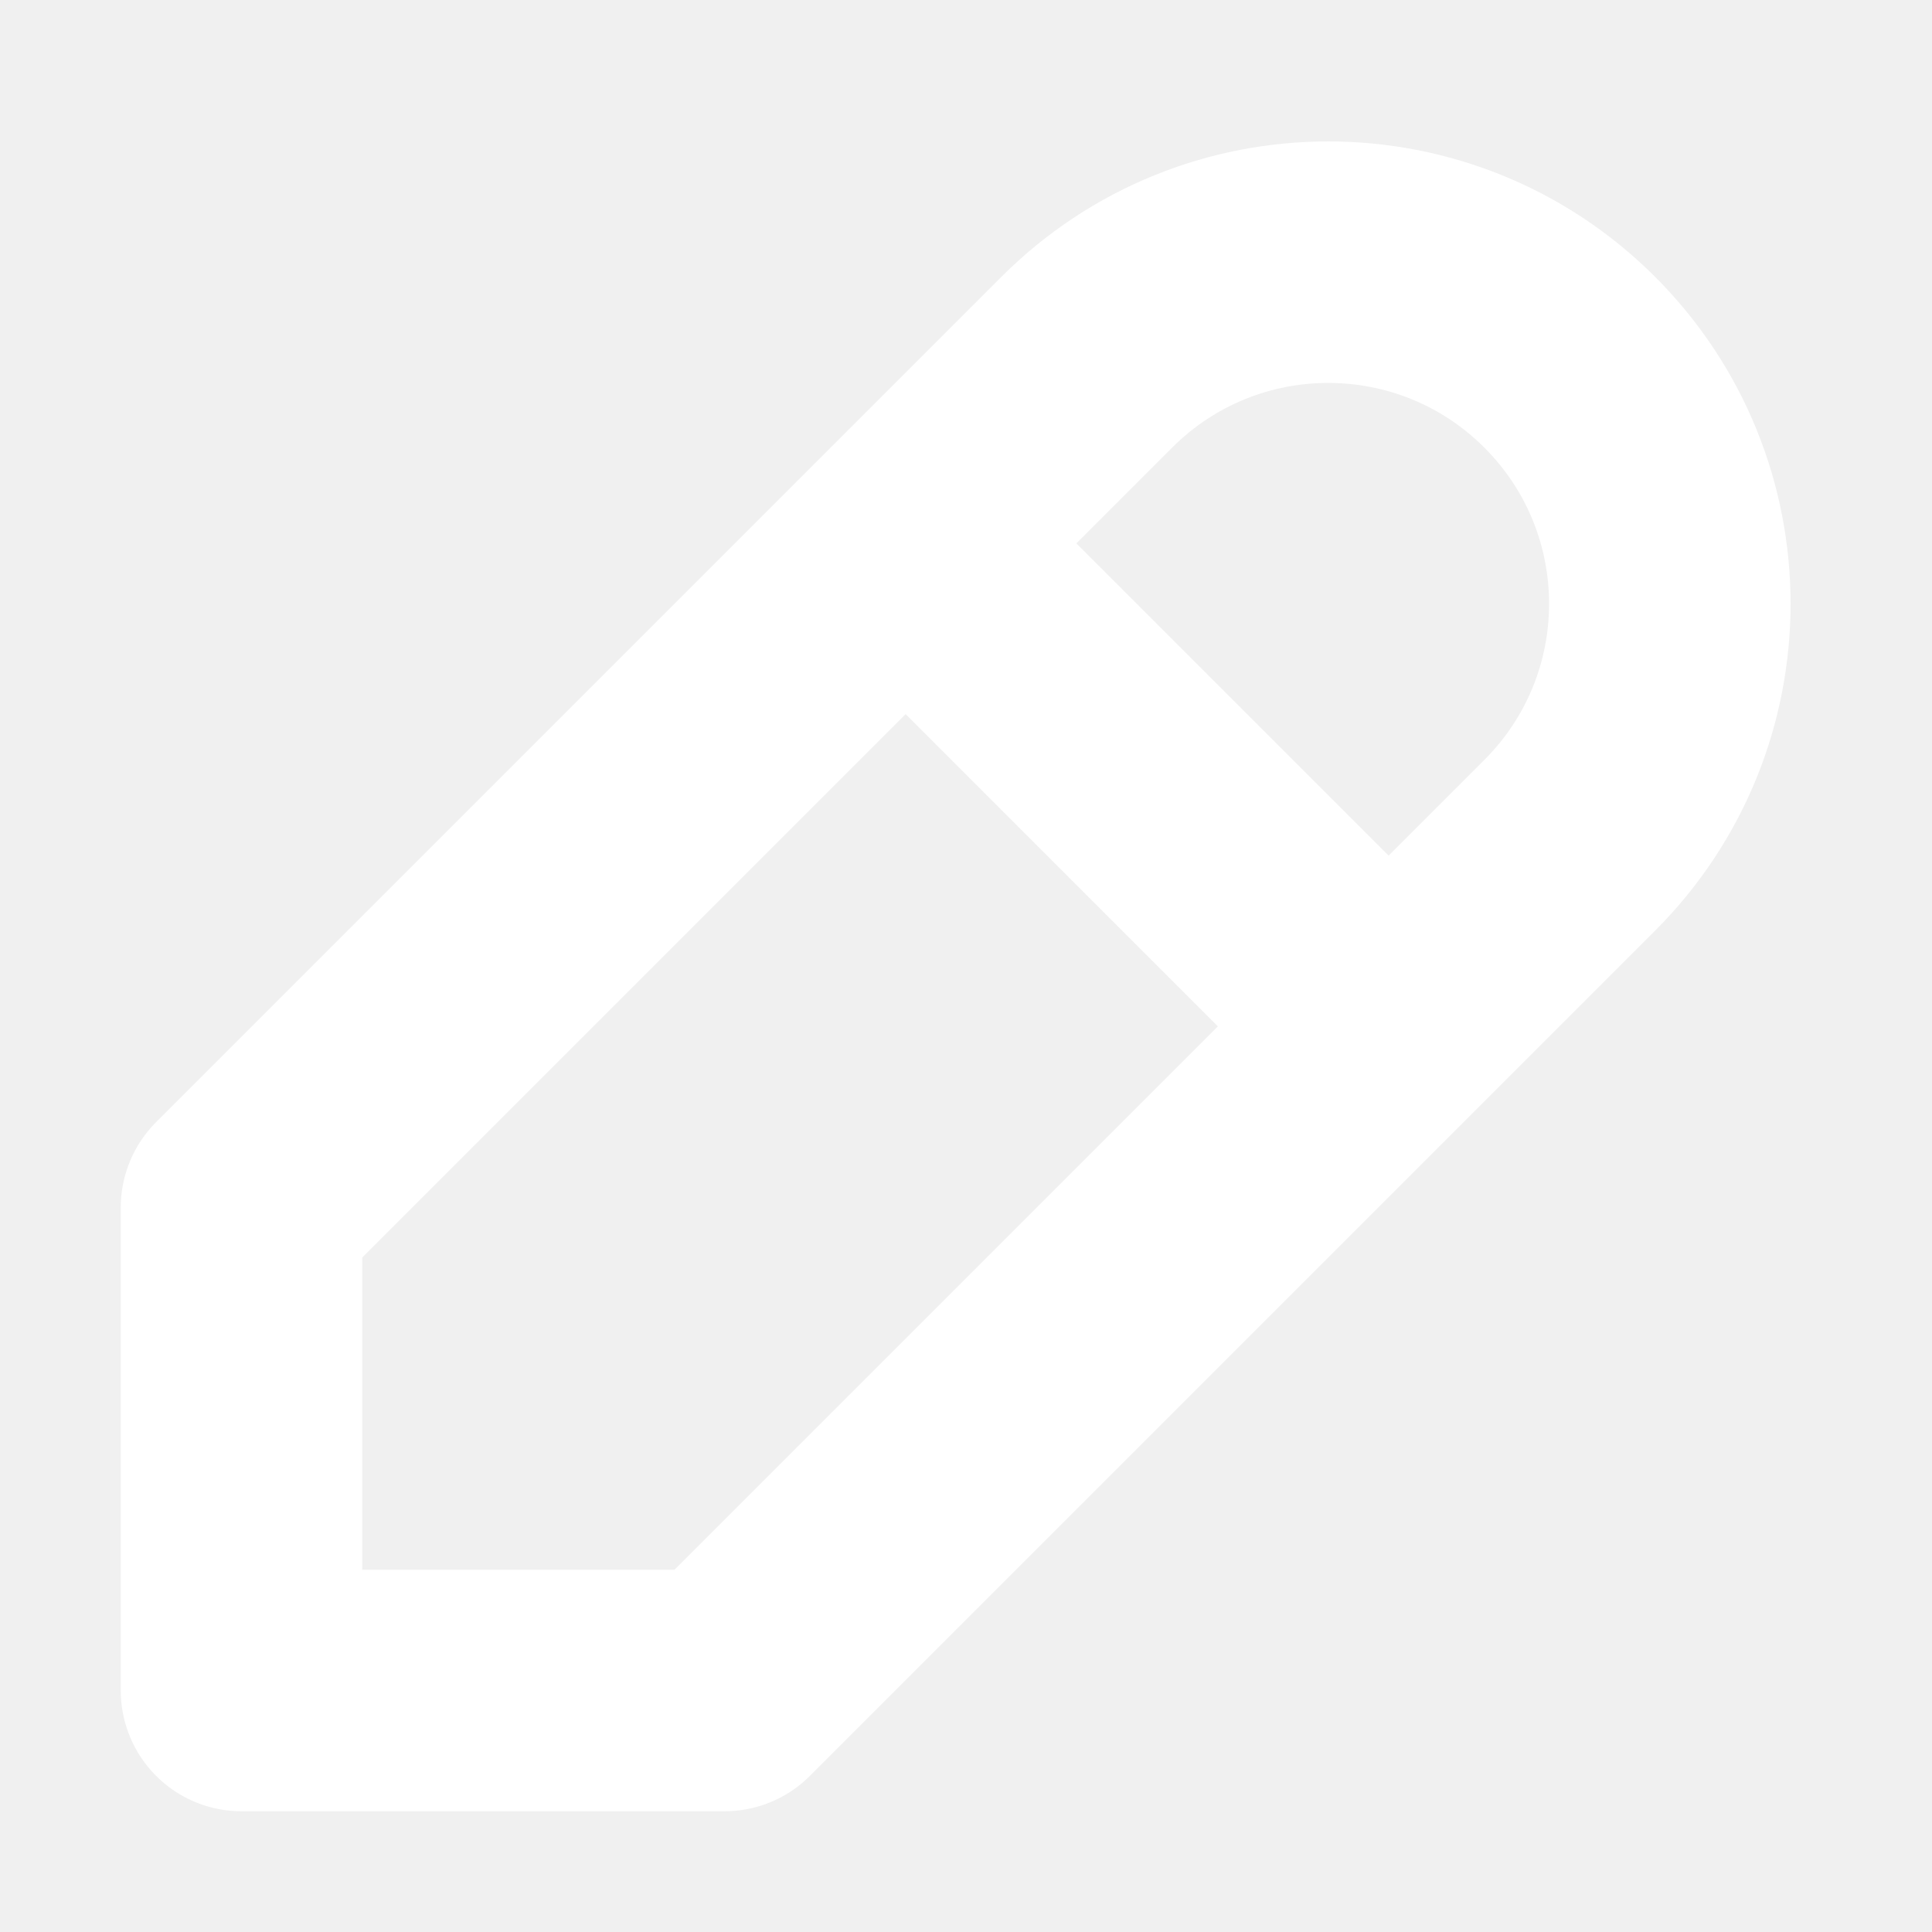
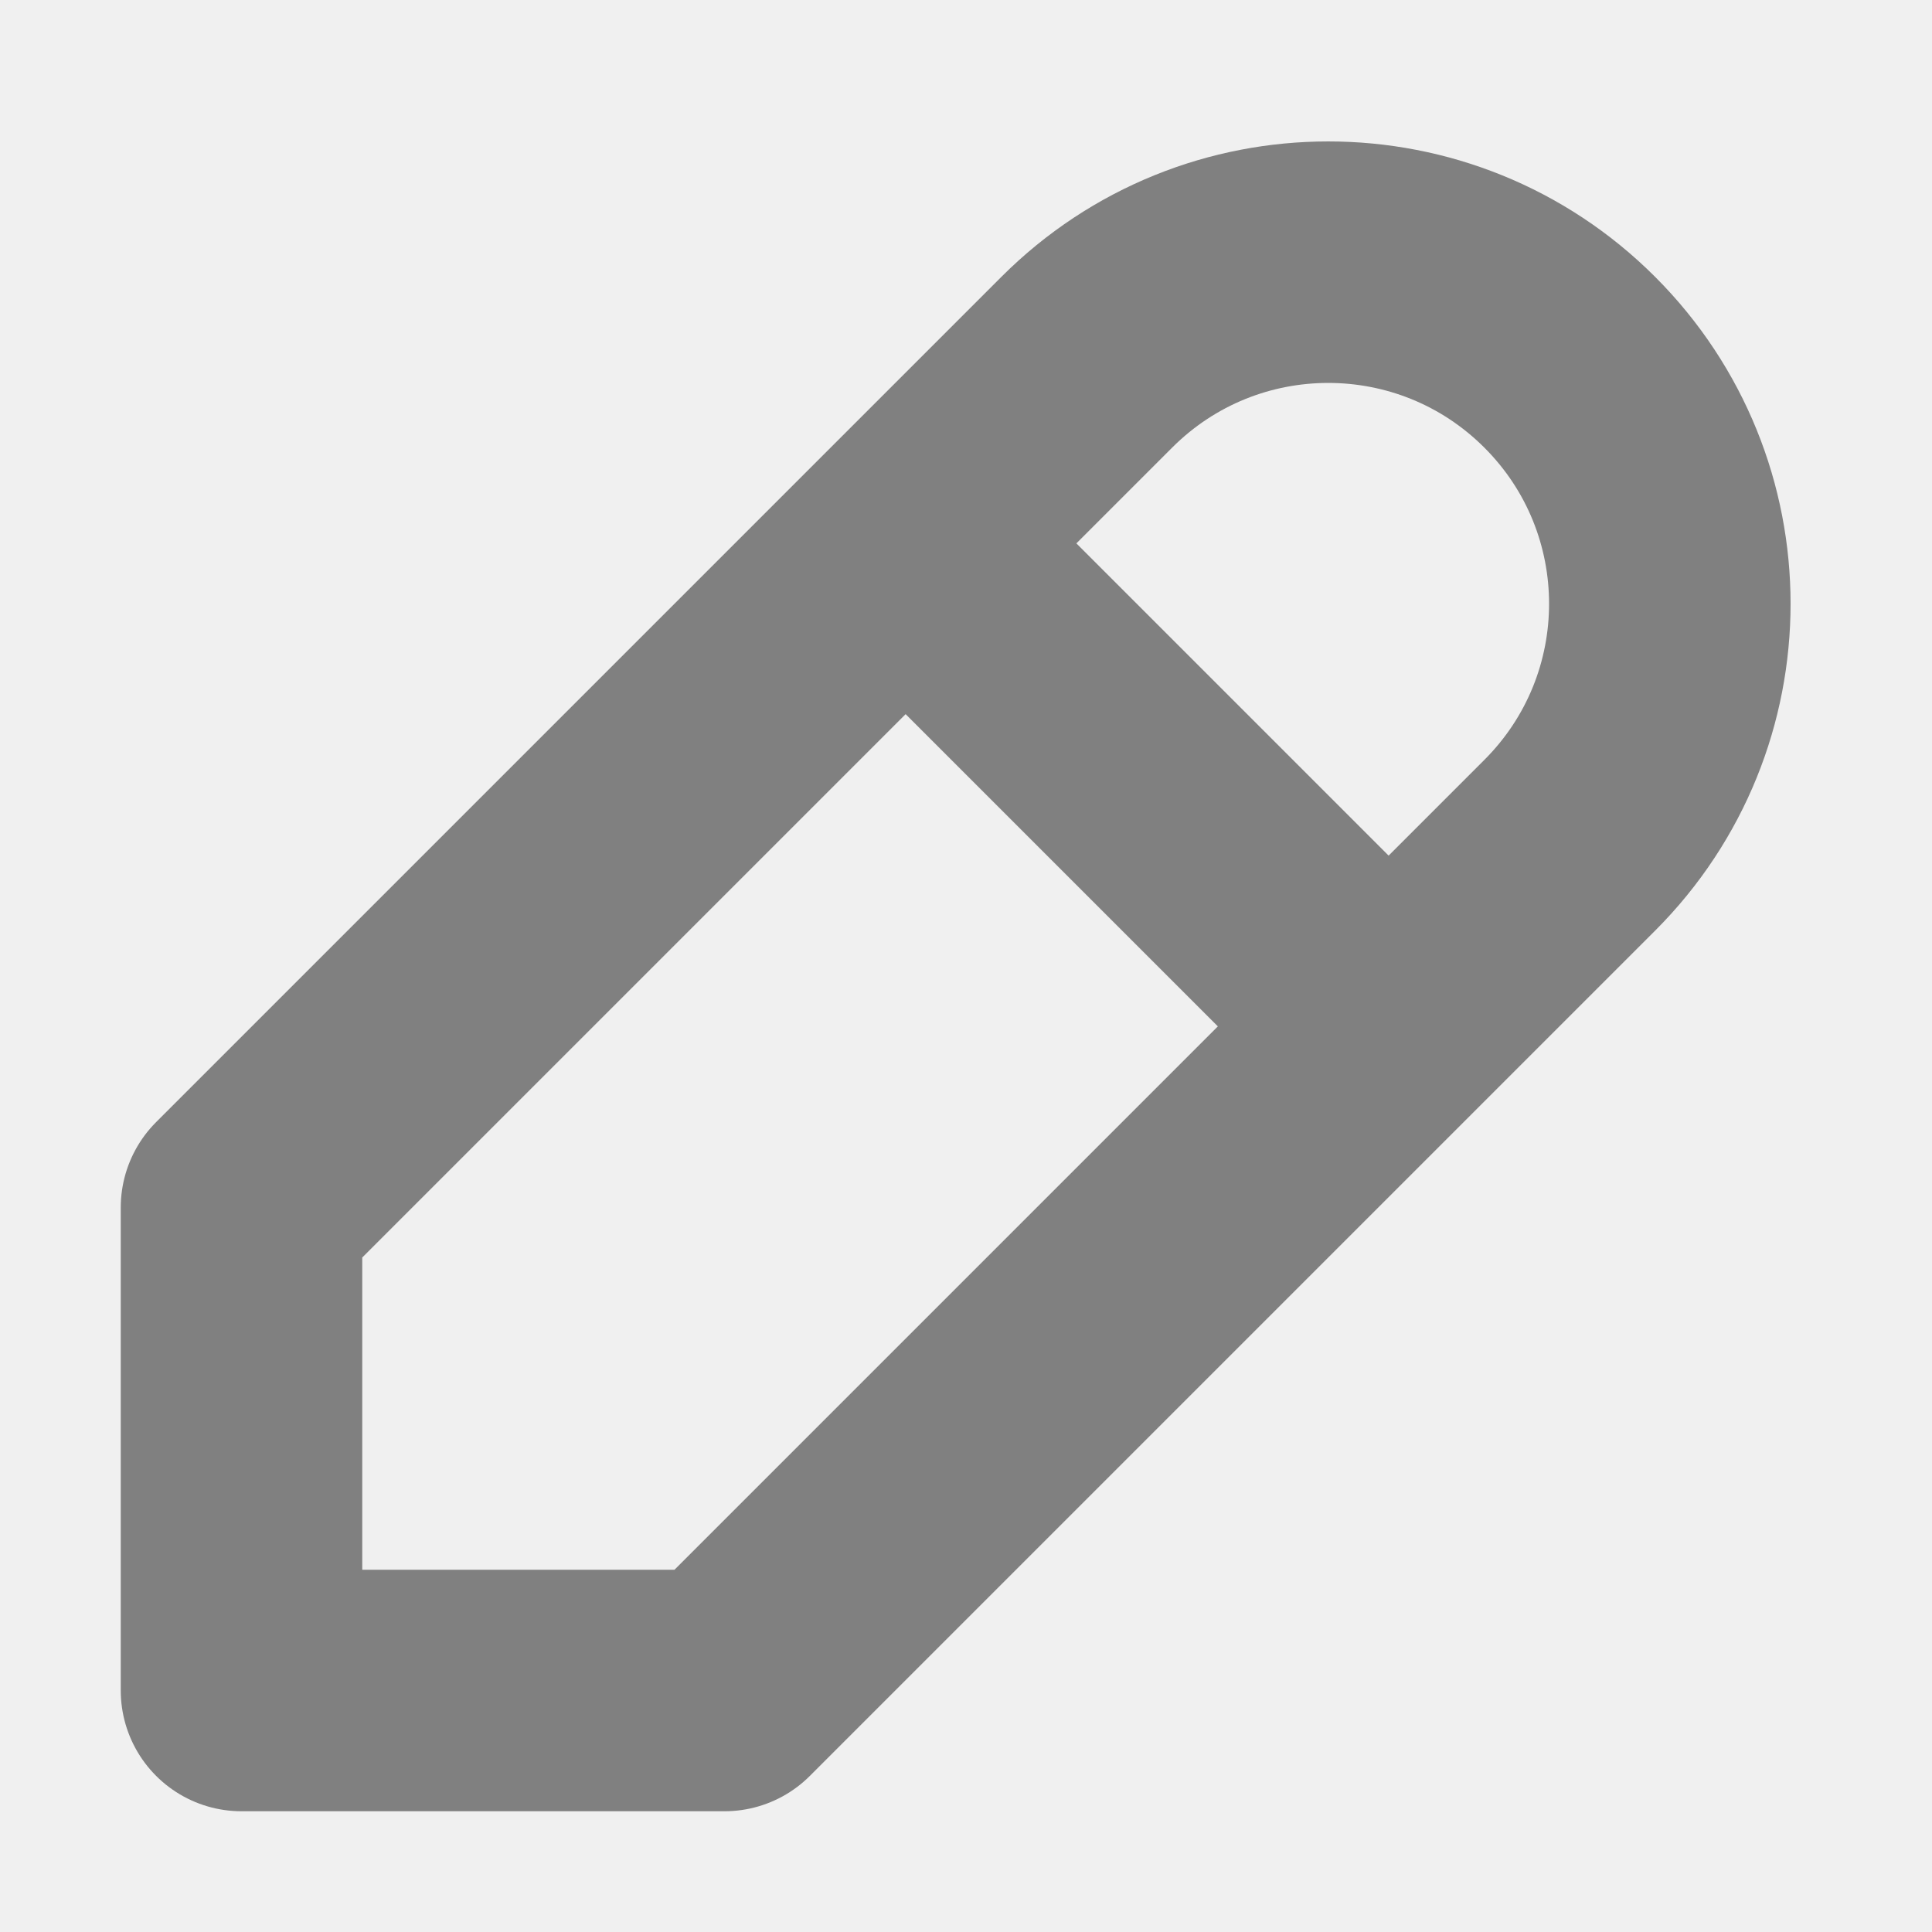
<svg xmlns="http://www.w3.org/2000/svg" width="16" height="16" viewBox="0 0 16 16" fill="none">
-   <path d="M7.5 4.5L11.5 8.5M2 10V14H6L13 7C14.105 5.895 14.105 4.105 13 3C11.895 1.895 10.105 1.895 9 3L2 10Z" stroke="white" stroke-width="2" stroke-linecap="round" stroke-linejoin="round" />
+   <path d="M7.5 4.5L11.5 8.5M2 10V14H6L13 7C14.105 5.895 14.105 4.105 13 3C11.895 1.895 10.105 1.895 9 3L2 10Z" stroke="#808080" stroke-width="2" stroke-linecap="round" stroke-linejoin="round" />
</svg>
